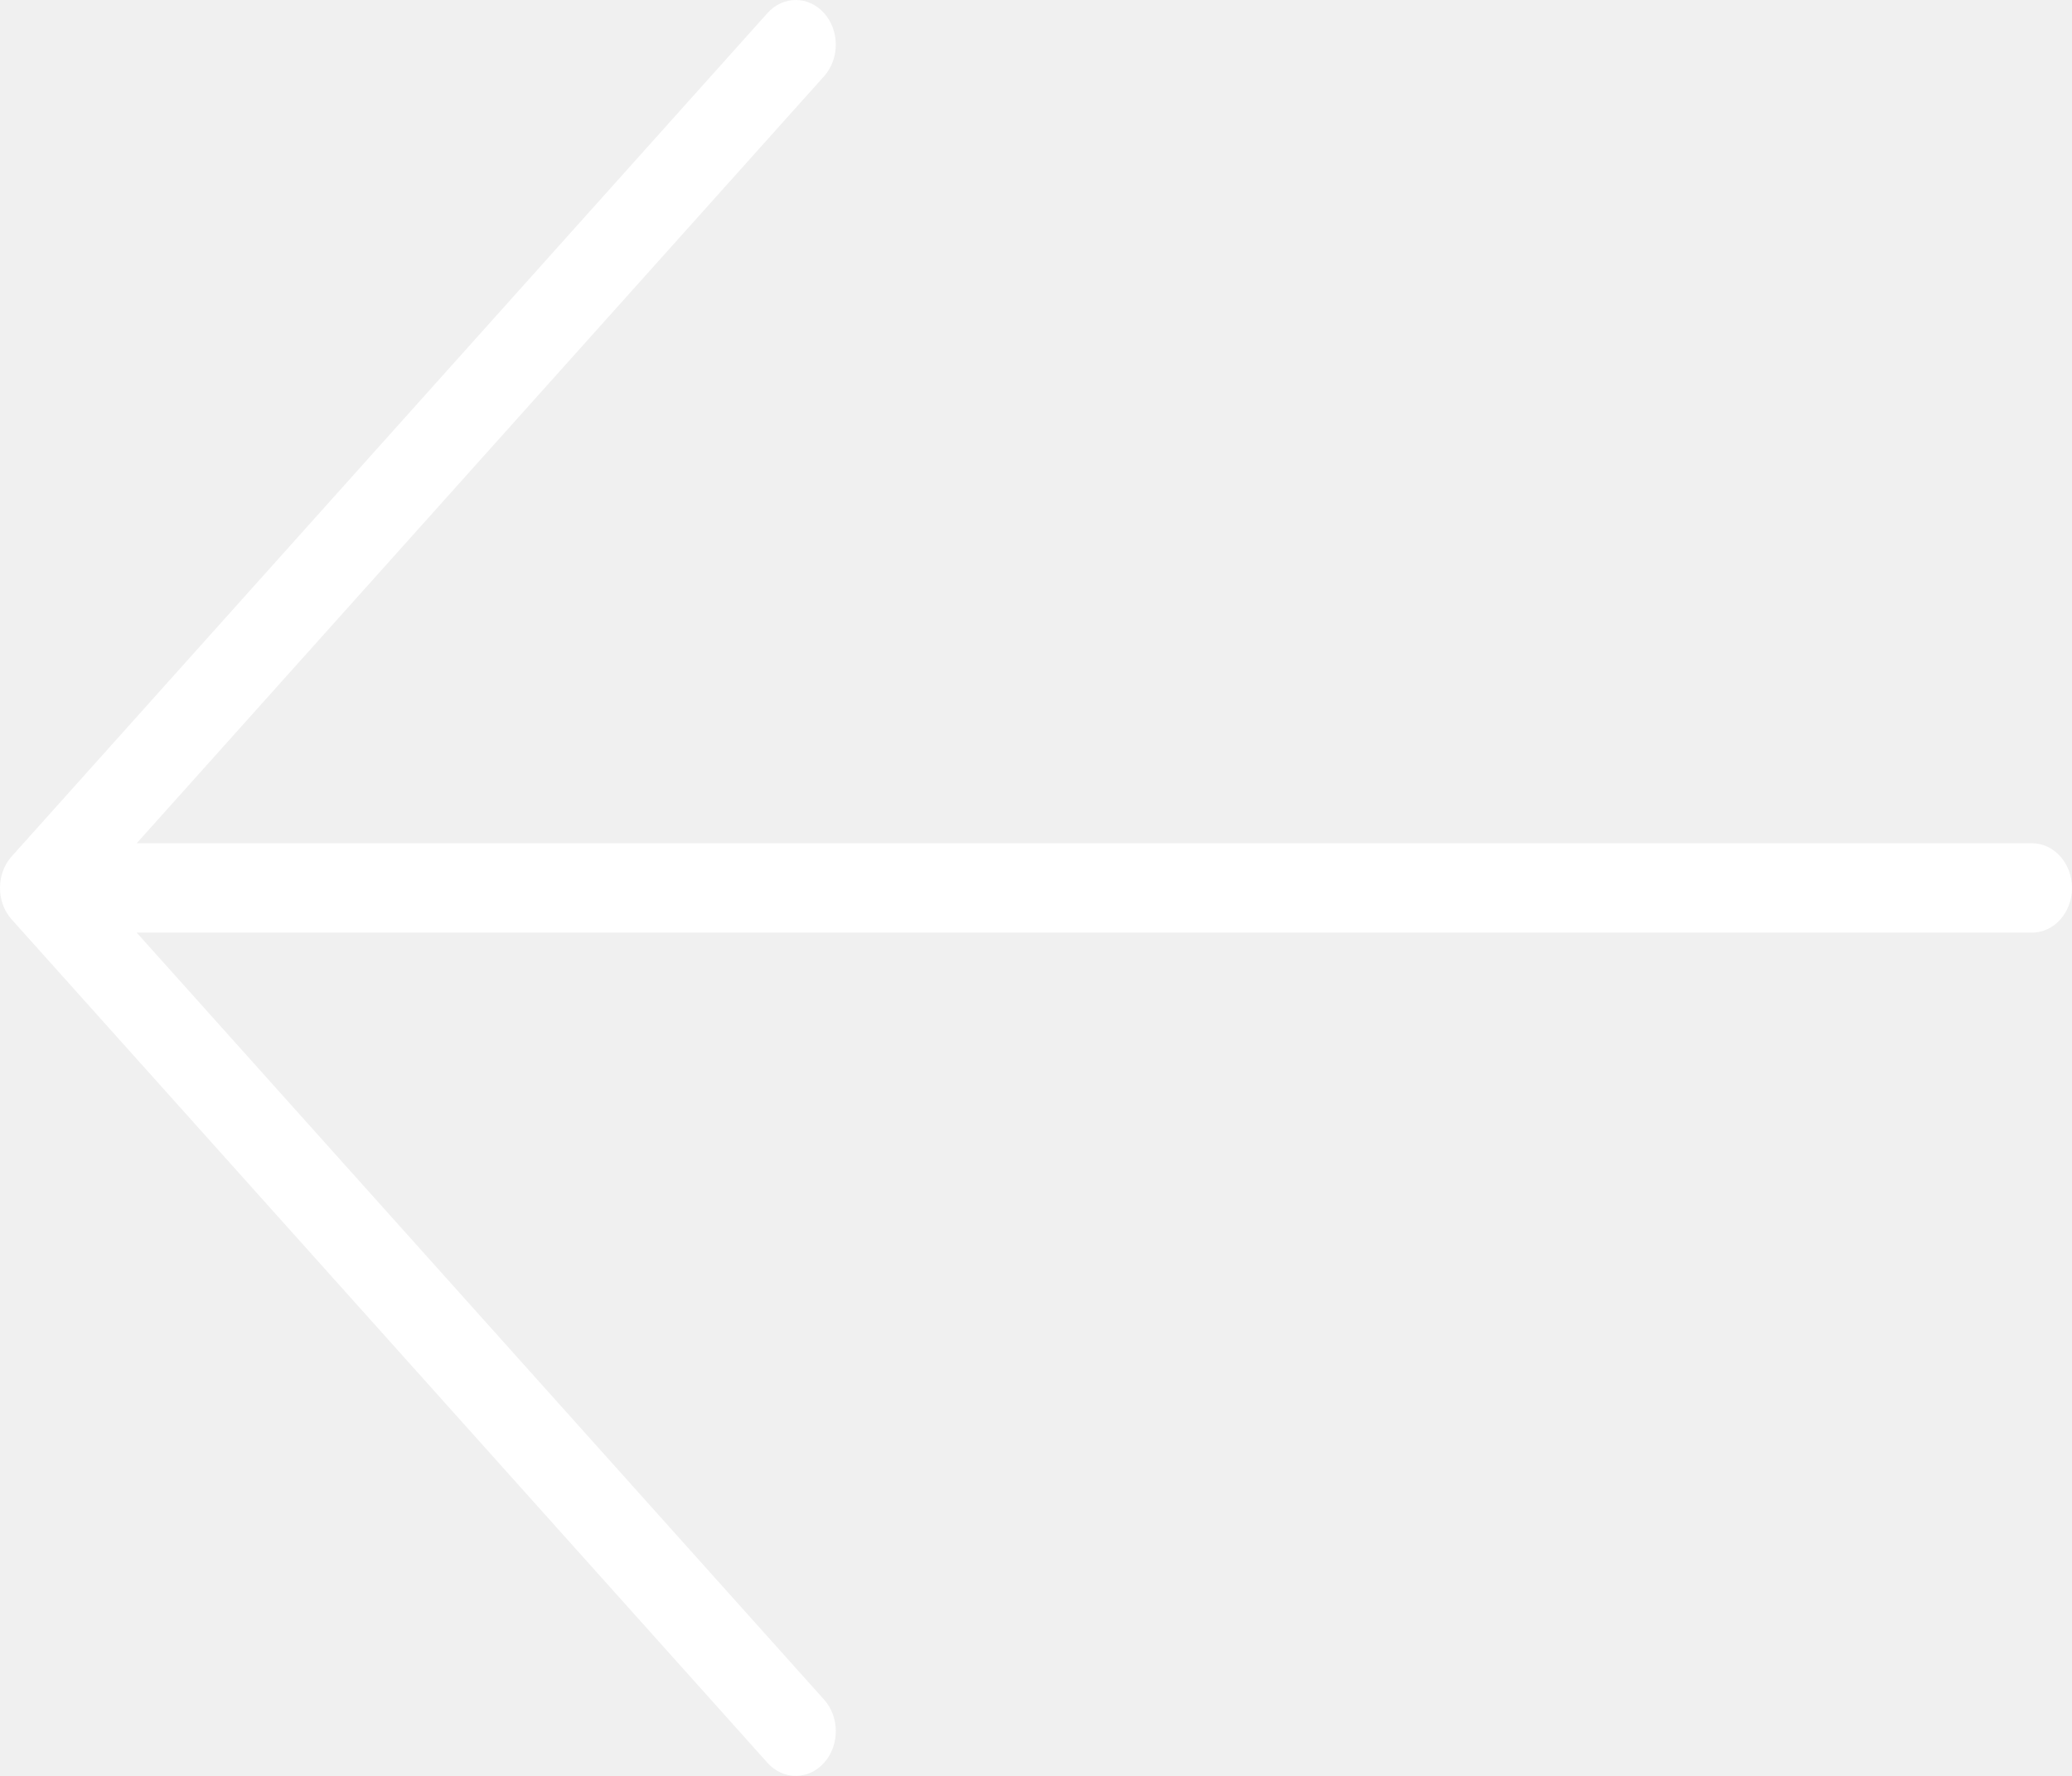
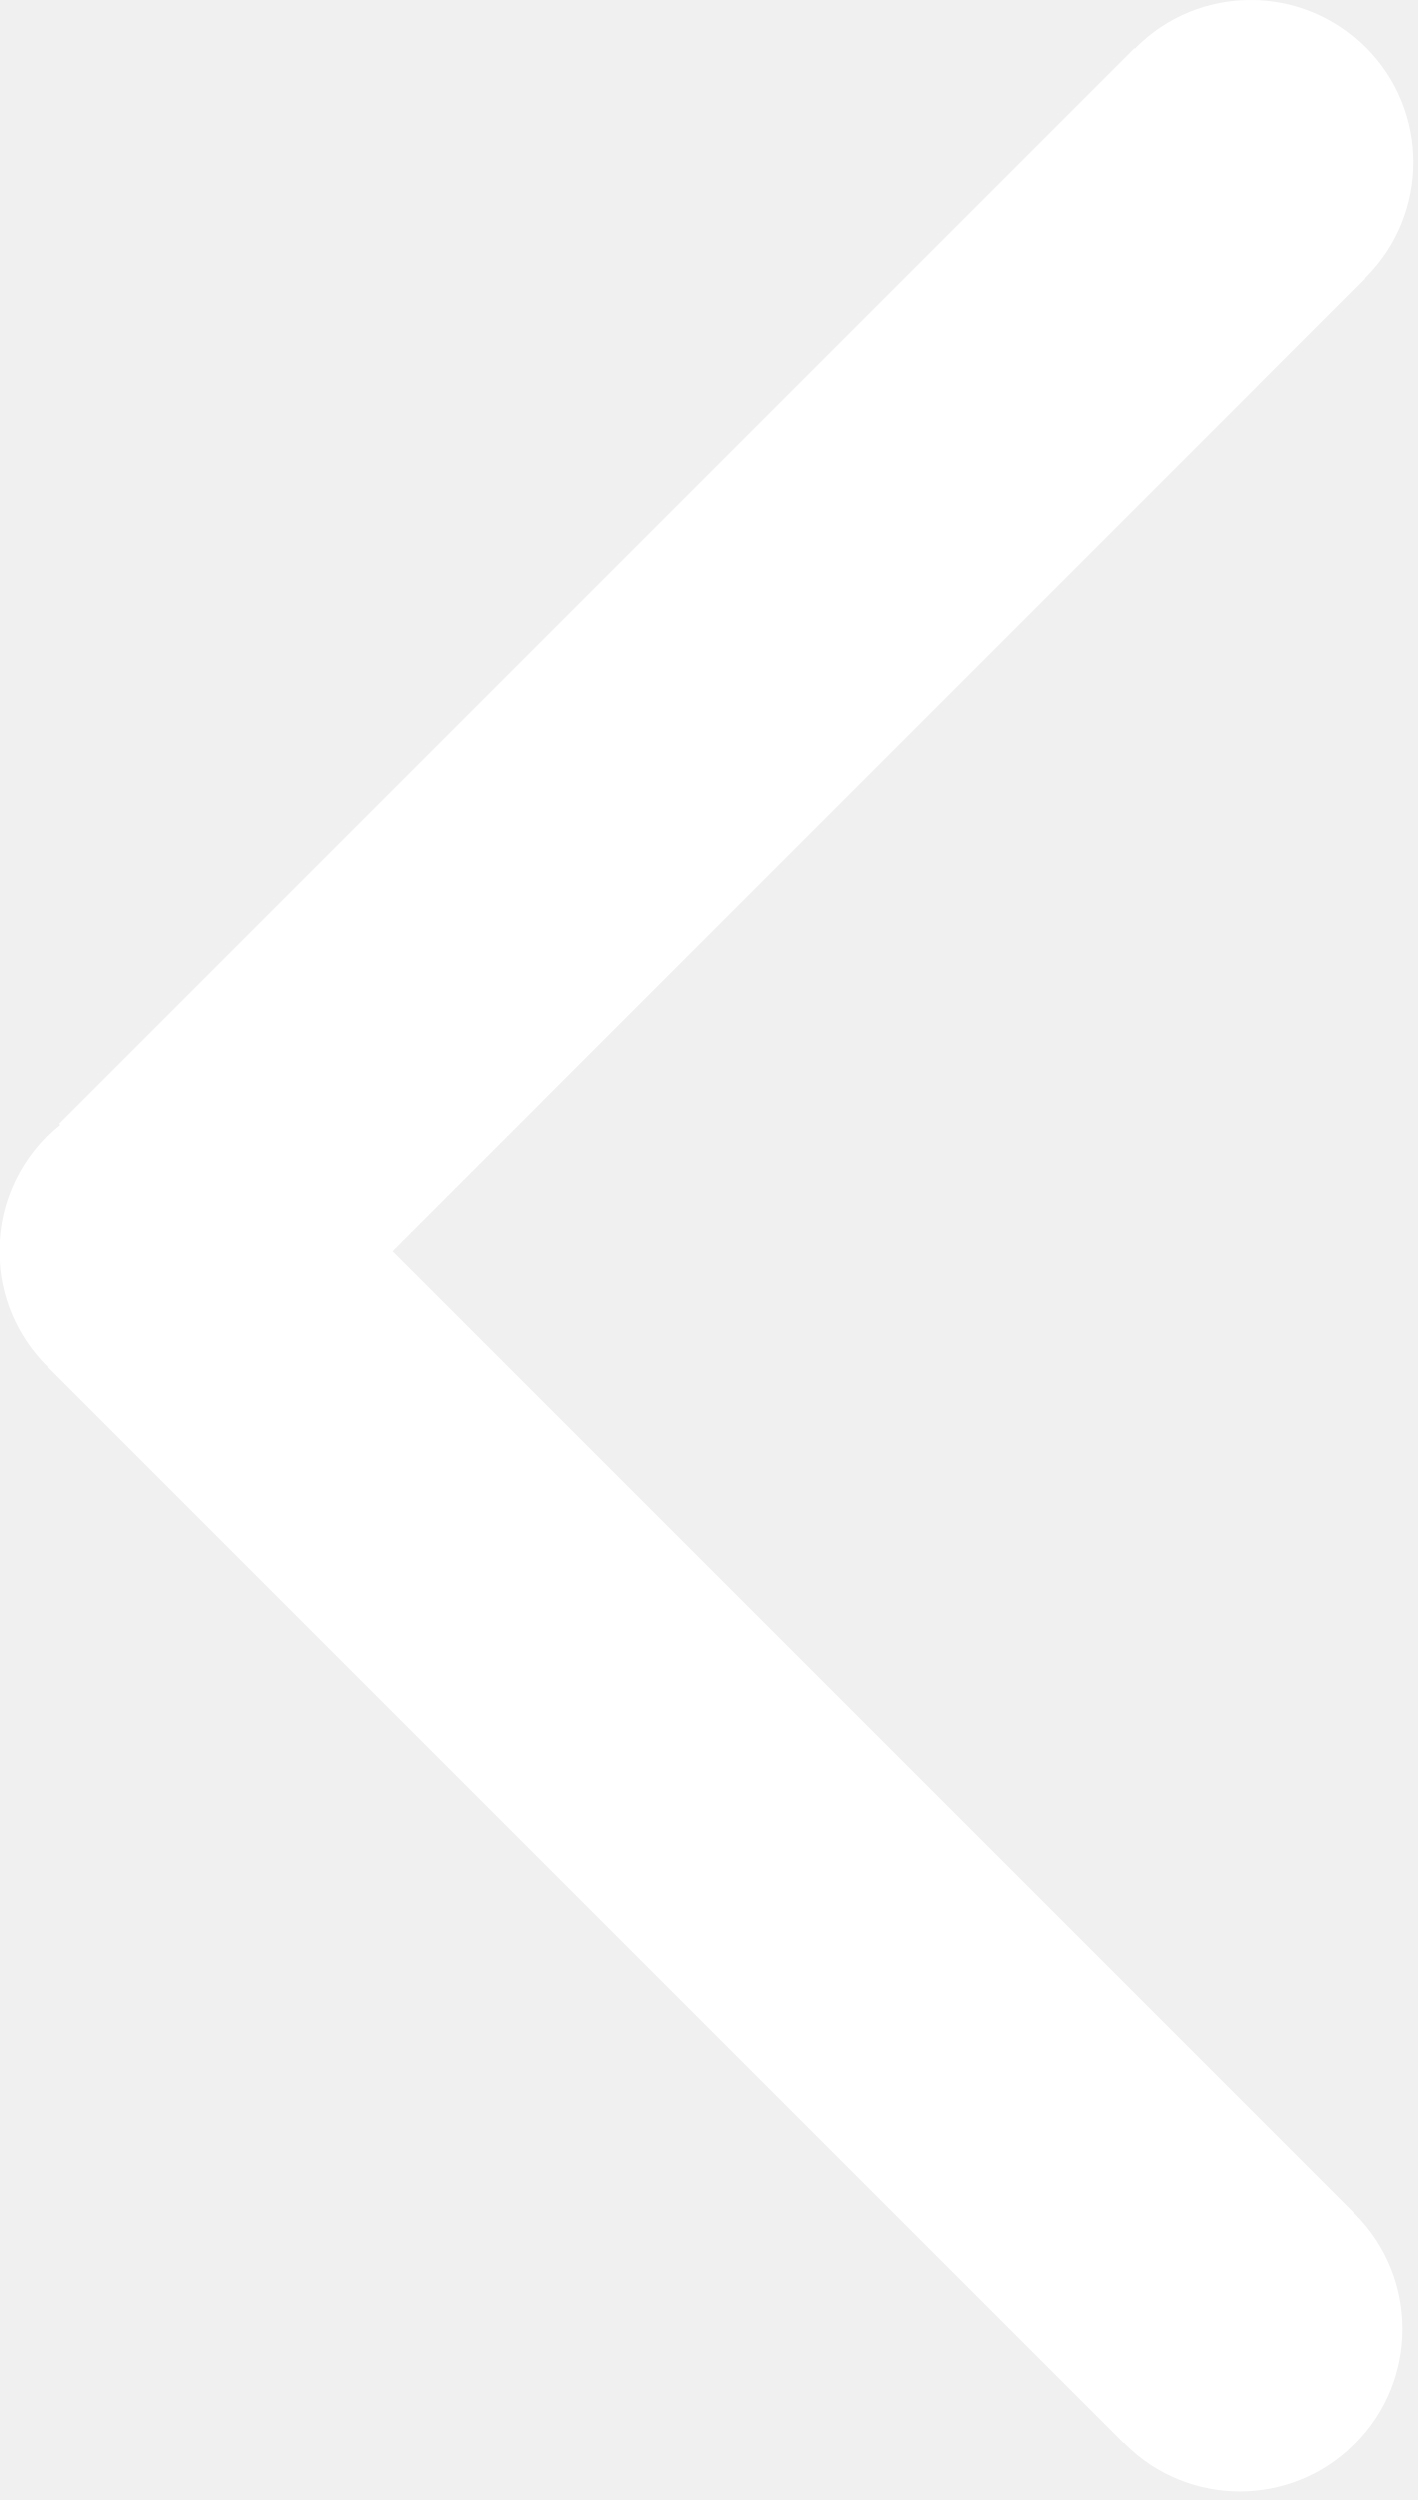
- <svg xmlns="http://www.w3.org/2000/svg" width="42px" height="36px" viewBox="0 0 42 36" version="1.1">
+ <svg xmlns="http://www.w3.org/2000/svg" width="76px" height="134px" viewBox="0 0 76 134" version="1.1">
  <defs />
  <g id="Page-1" stroke="none" stroke-width="1" fill="none" fill-rule="evenodd">
-     <g id="if_arrow-left_1894660" fill-rule="nonzero" fill="#FFFFFF">
-       <g id="expanded">
-         <path d="M16.13,36 C15.923,36 15.715,35.912 15.557,35.735 L0.238,18.64 C0.237,18.64 0.237,18.639 0.236,18.639 C0.236,18.639 0.236,18.639 0.236,18.639 C0.093,18.478 0.014,18.271 0.002,18.061 C-0.002,18.002 -0,17.943 0.007,17.884 C0.026,17.713 0.09,17.547 0.197,17.408 C0.212,17.39 0.226,17.372 0.242,17.355 L15.557,0.265 C15.873,-0.088 16.387,-0.088 16.704,0.265 C17.021,0.619 17.021,1.192 16.704,1.546 L2.771,17.094 L41.188,17.094 C41.637,17.094 42,17.5 42,18 C42,18.5 41.637,18.906 41.188,18.906 L2.771,18.906 L16.704,34.454 C16.863,34.631 16.942,34.862 16.942,35.094 C16.942,35.326 16.863,35.558 16.704,35.735 C16.546,35.912 16.338,36 16.13,36 Z" id="Shape" />
-       </g>
+     <g id="if_27_171489" transform="translate(-1, -1)" fill-rule="nonzero" fill="#FFFFFF">
+       <path d="M73.614,119.681 C77.012,123.077 77.014,128.593 73.614,131.992 C70.218,135.391 64.704,135.39 61.303,131.992 C61.283,131.972 61.268,131.952 61.25,131.931 L61.225,131.953 L3.565,74.293 L3.589,74.271 C1.979,72.692 0.981,70.496 0.981,68.063 C0.979,65.333 2.239,62.897 4.21,61.301 L4.15,61.243 L61.81,3.583 L61.835,3.607 C61.853,3.586 61.868,3.568 61.888,3.549 C65.288,0.149 70.8,0.149 74.2,3.549 C77.598,6.945 77.598,12.457 74.2,15.86 C74.179,15.88 74.159,15.894 74.139,15.914 L74.162,15.938 L22.043,68.063 L73.583,119.603 L73.558,119.624 C73.573,119.646 73.594,119.66 73.614,119.681" id="Shape" />
    </g>
  </g>
</svg>
